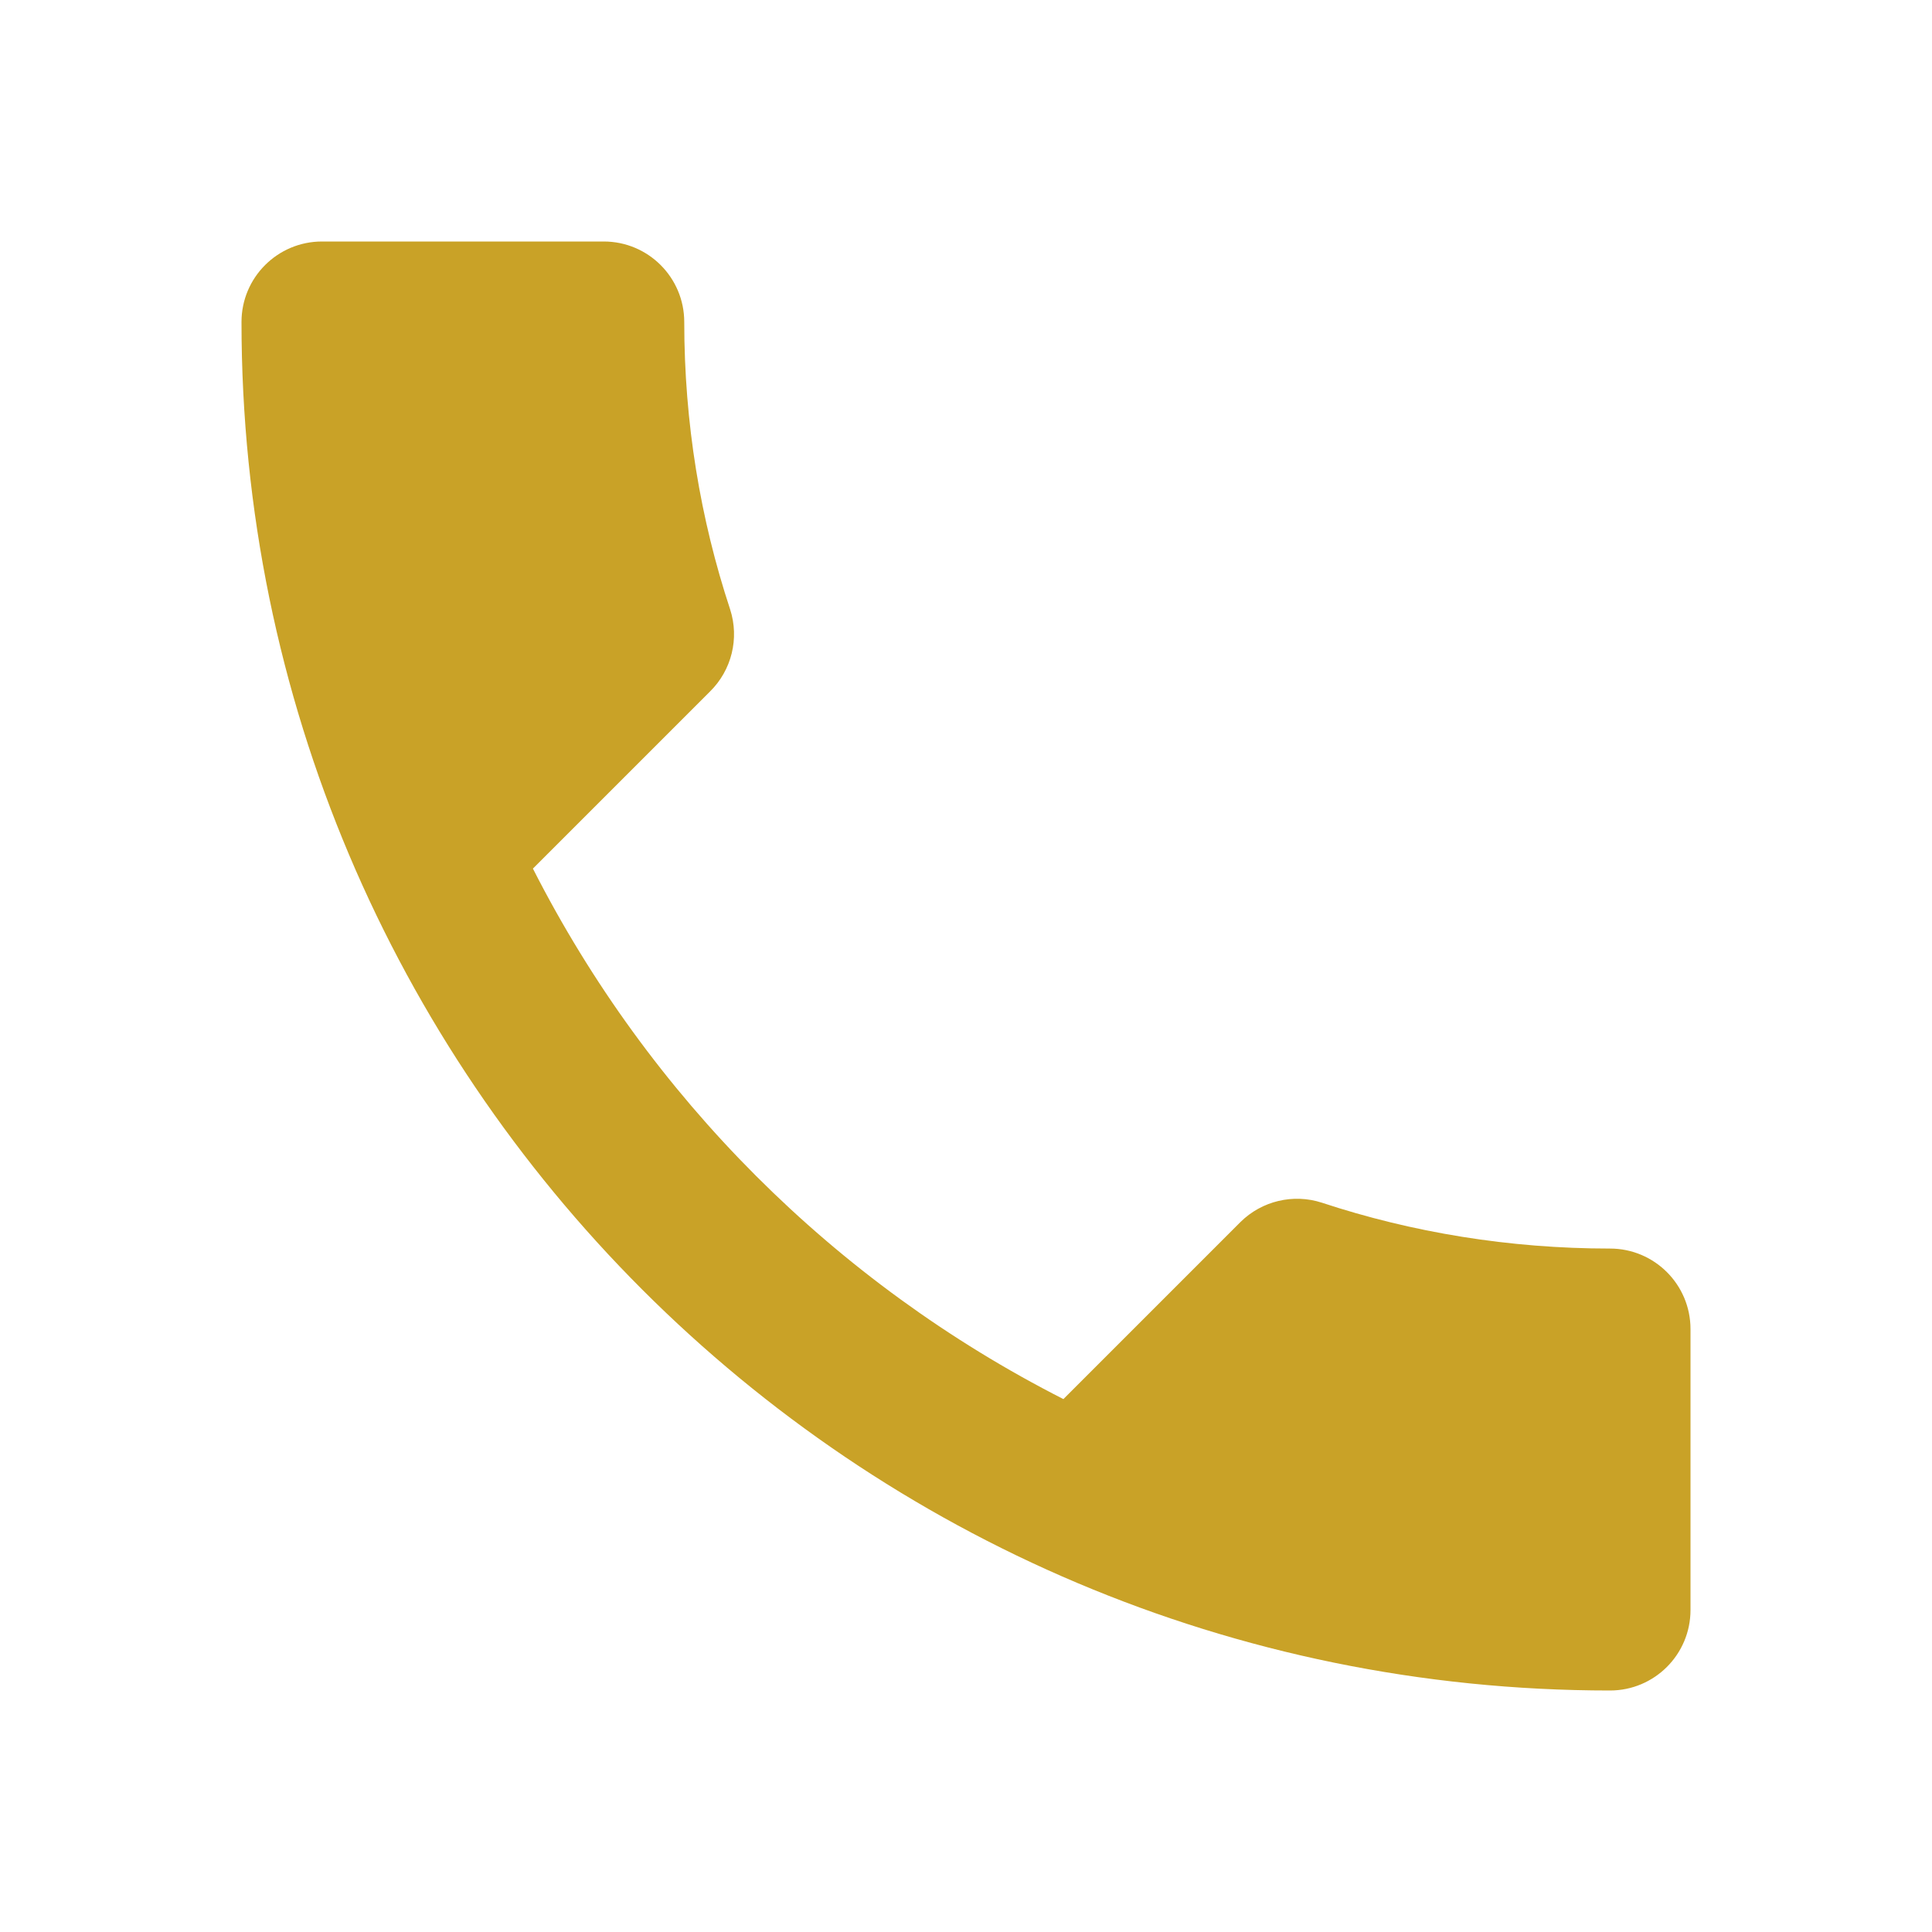
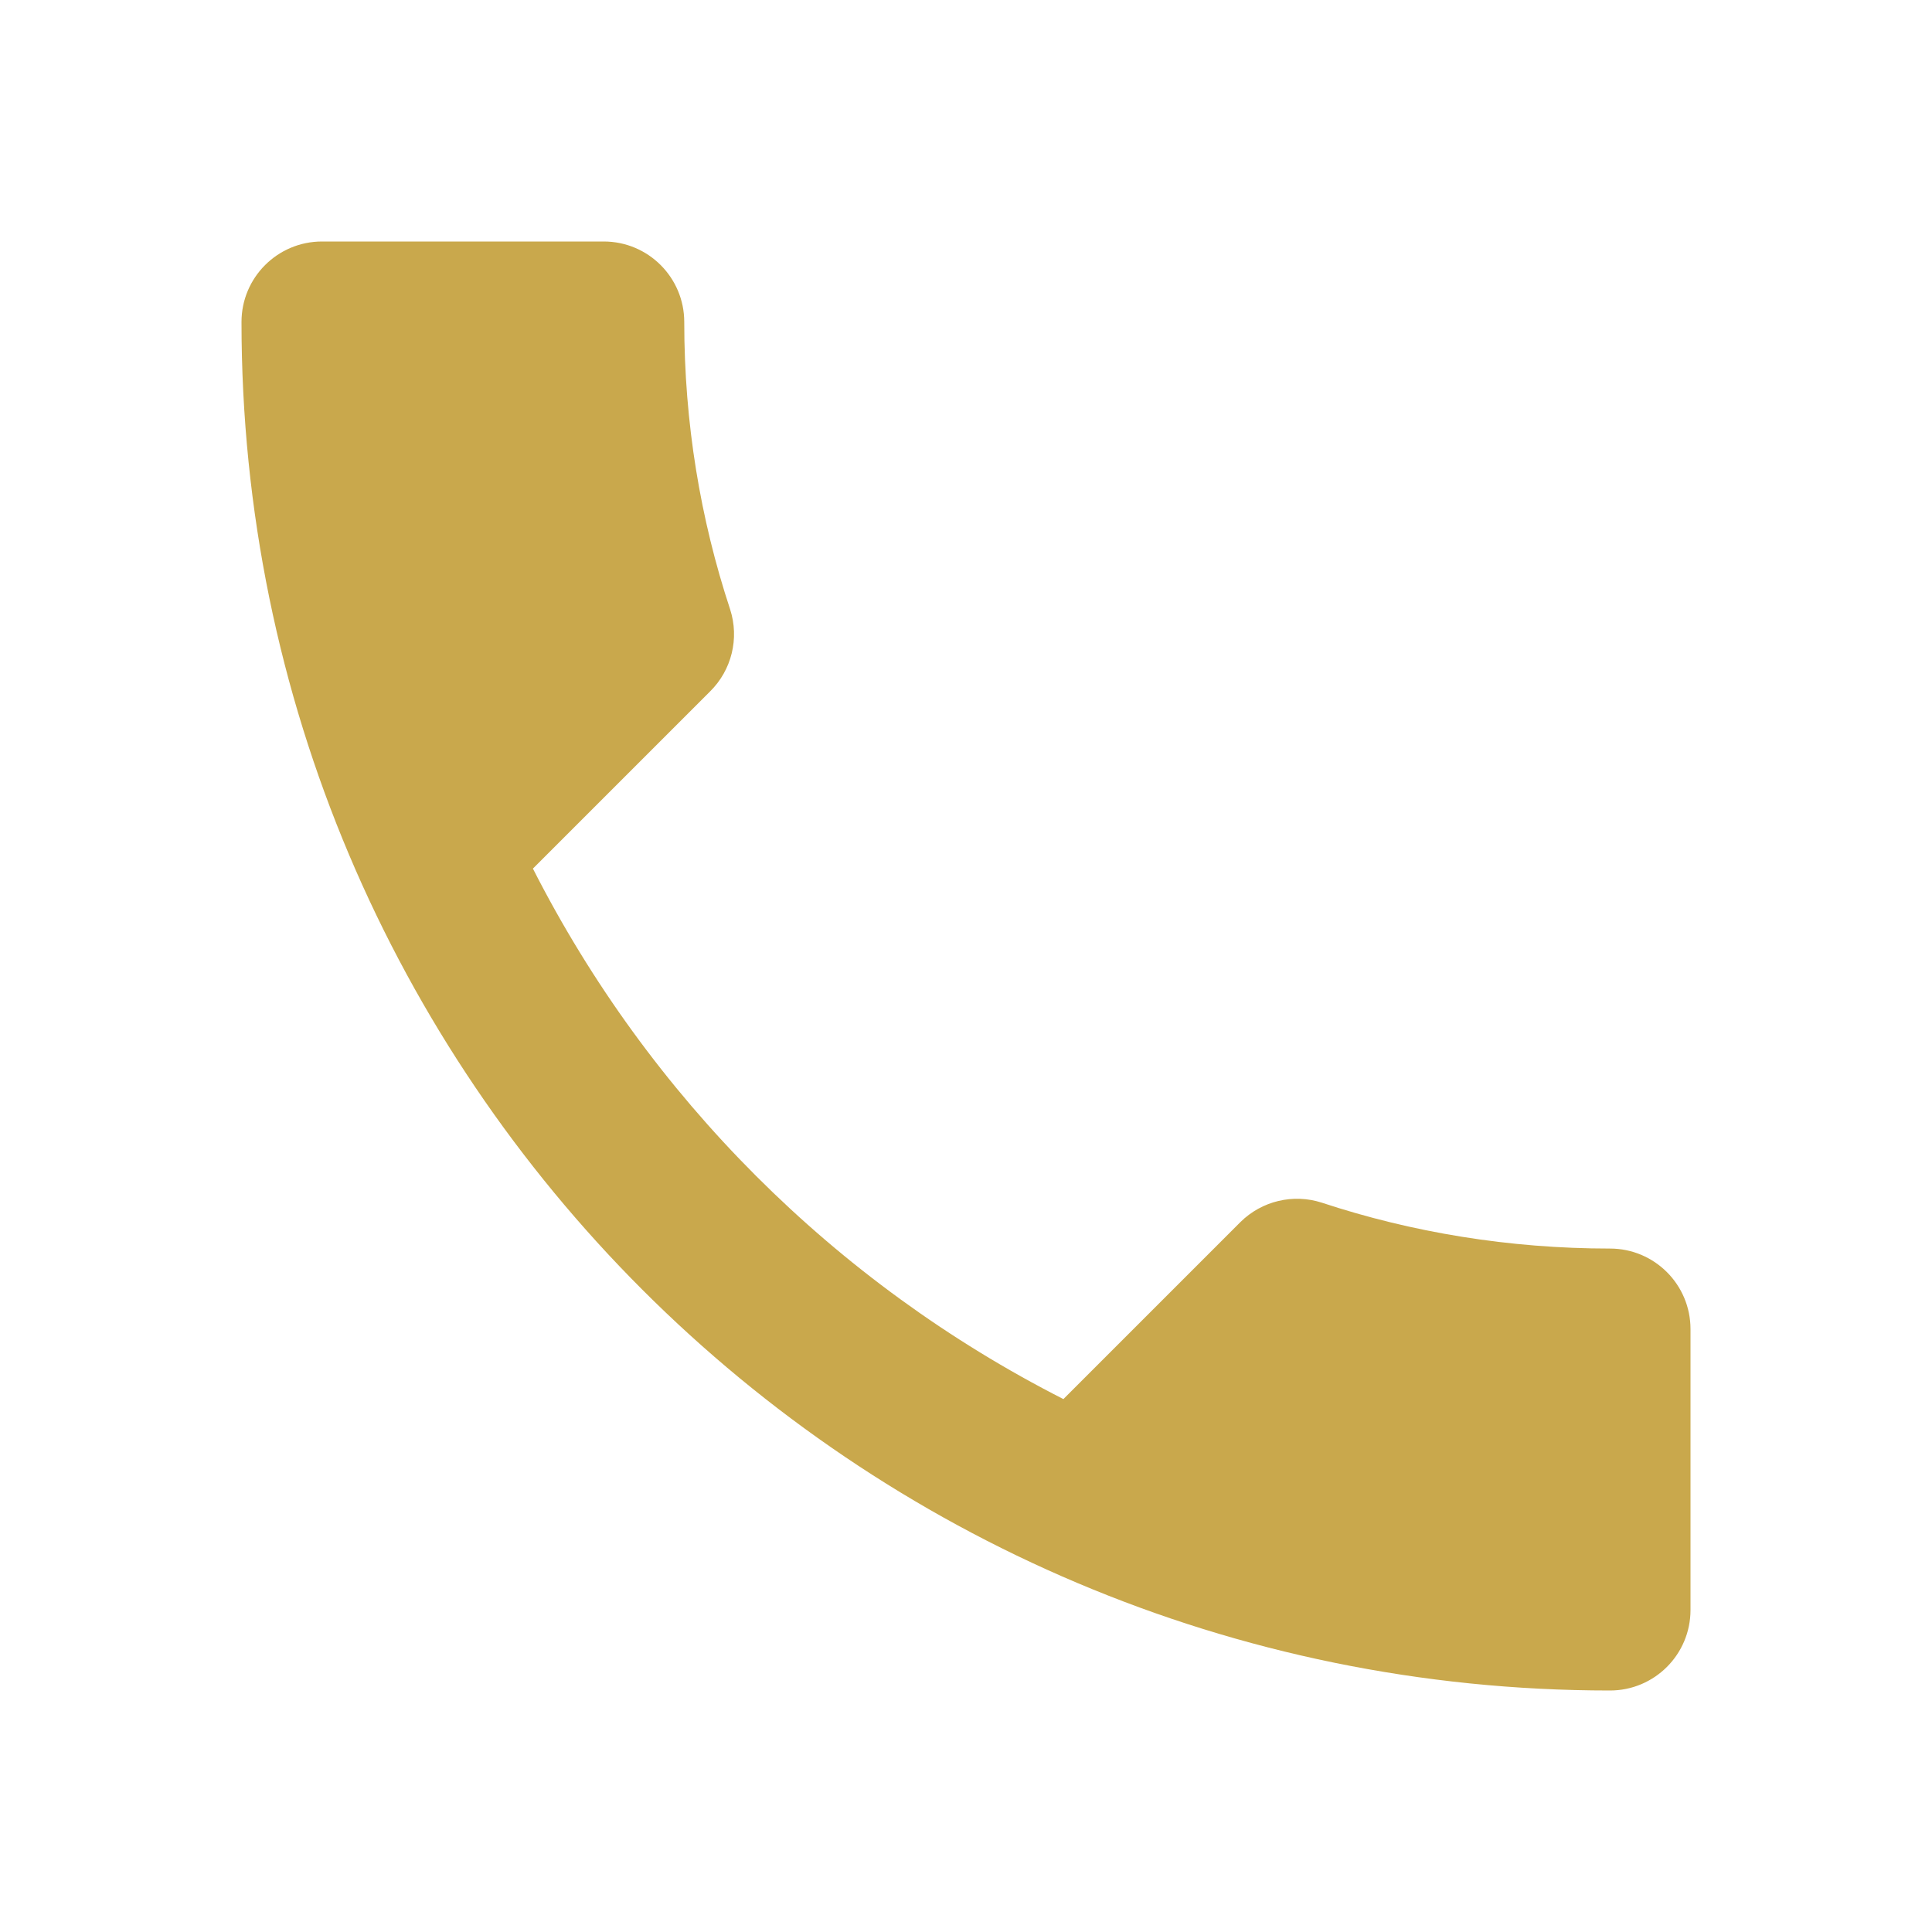
<svg xmlns="http://www.w3.org/2000/svg" width="32" height="32" viewBox="0 0 24 24">
-   <path fill="#C9A227" d="M6.62 10.79a15.05 15.05 0 0 0 6.59 6.59l2.2-2.2a1 1 0 0 1 1.01-.24c1.12.37 2.33.57 3.58.57a1 1 0 0 1 1 1V20a1 1 0 0 1-1 1A17 17 0 0 1 3 4a1 1 0 0 1 1-1h3.5a1 1 0 0 1 1 1c0 1.25.2 2.45.57 3.57a1 1 0 0 1-.25 1.02l-2.2 2.2z" />
+   <path fill="#C9A84C" d="M6.62 10.79a15.05 15.05 0 0 0 6.59 6.59l2.2-2.2a1 1 0 0 1 1.01-.24c1.12.37 2.33.57 3.58.57a1 1 0 0 1 1 1V20a1 1 0 0 1-1 1A17 17 0 0 1 3 4a1 1 0 0 1 1-1h3.5a1 1 0 0 1 1 1c0 1.25.2 2.45.57 3.57a1 1 0 0 1-.25 1.02l-2.2 2.2z" />
</svg>
